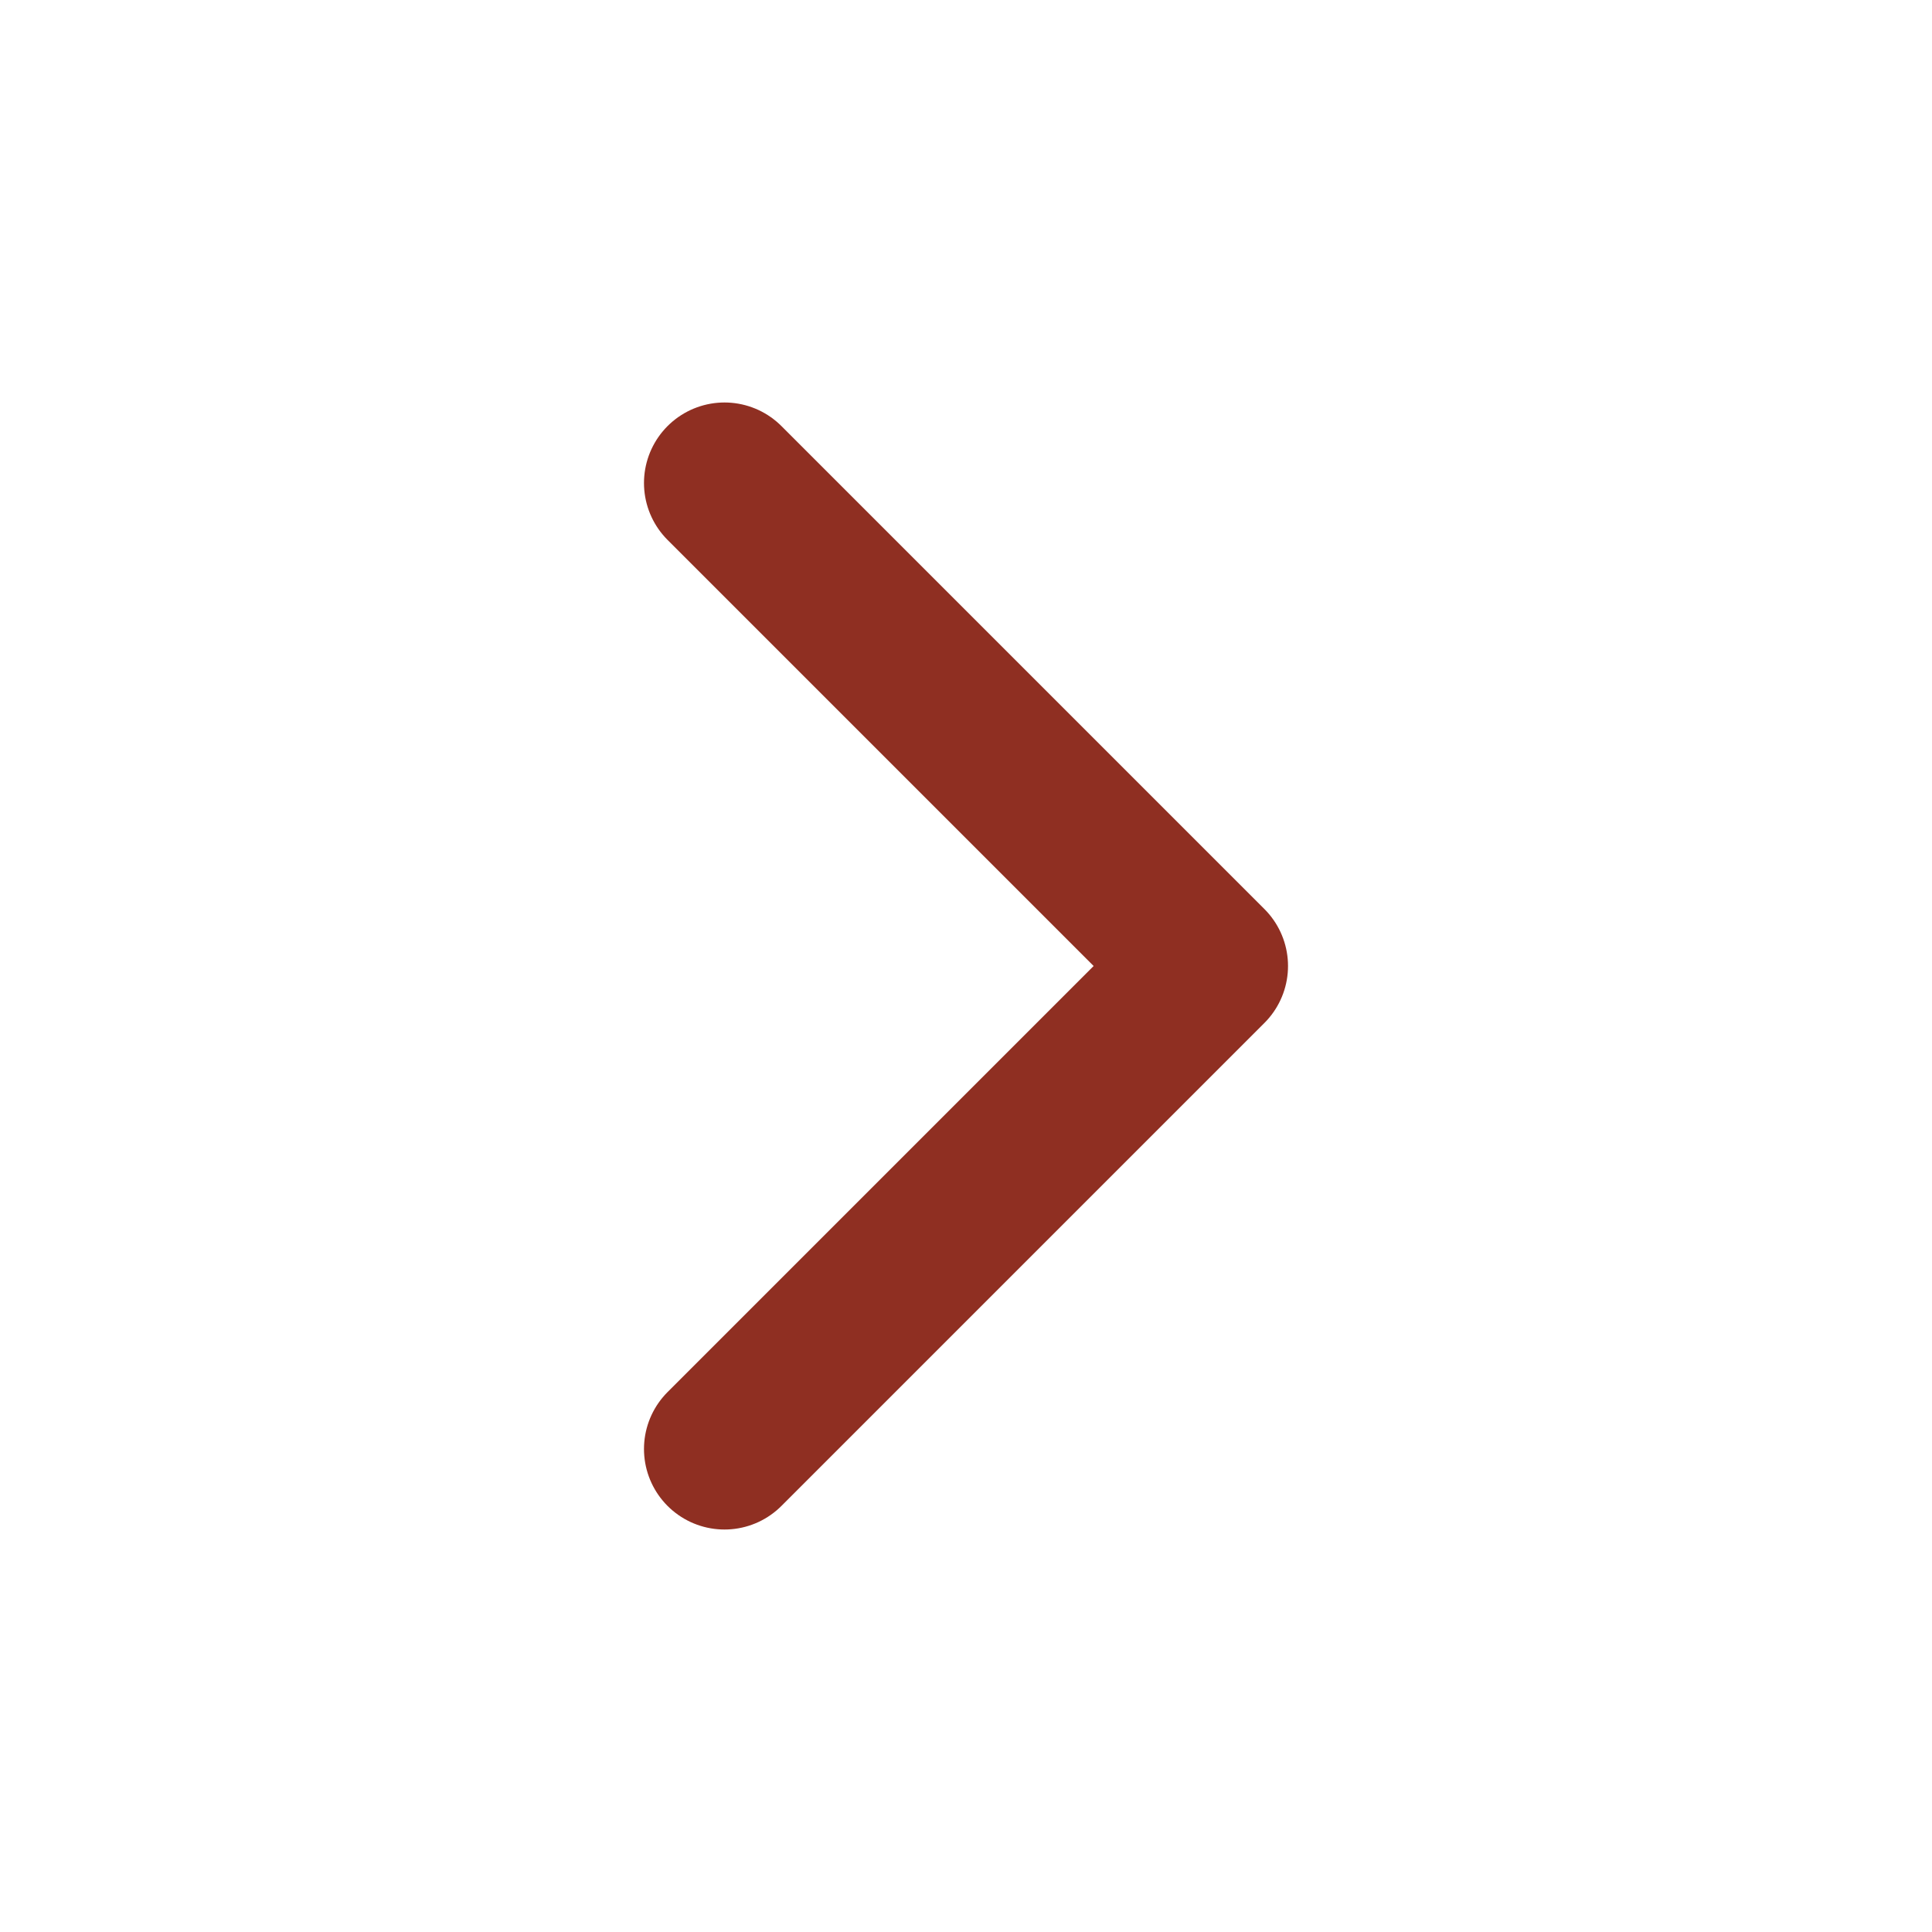
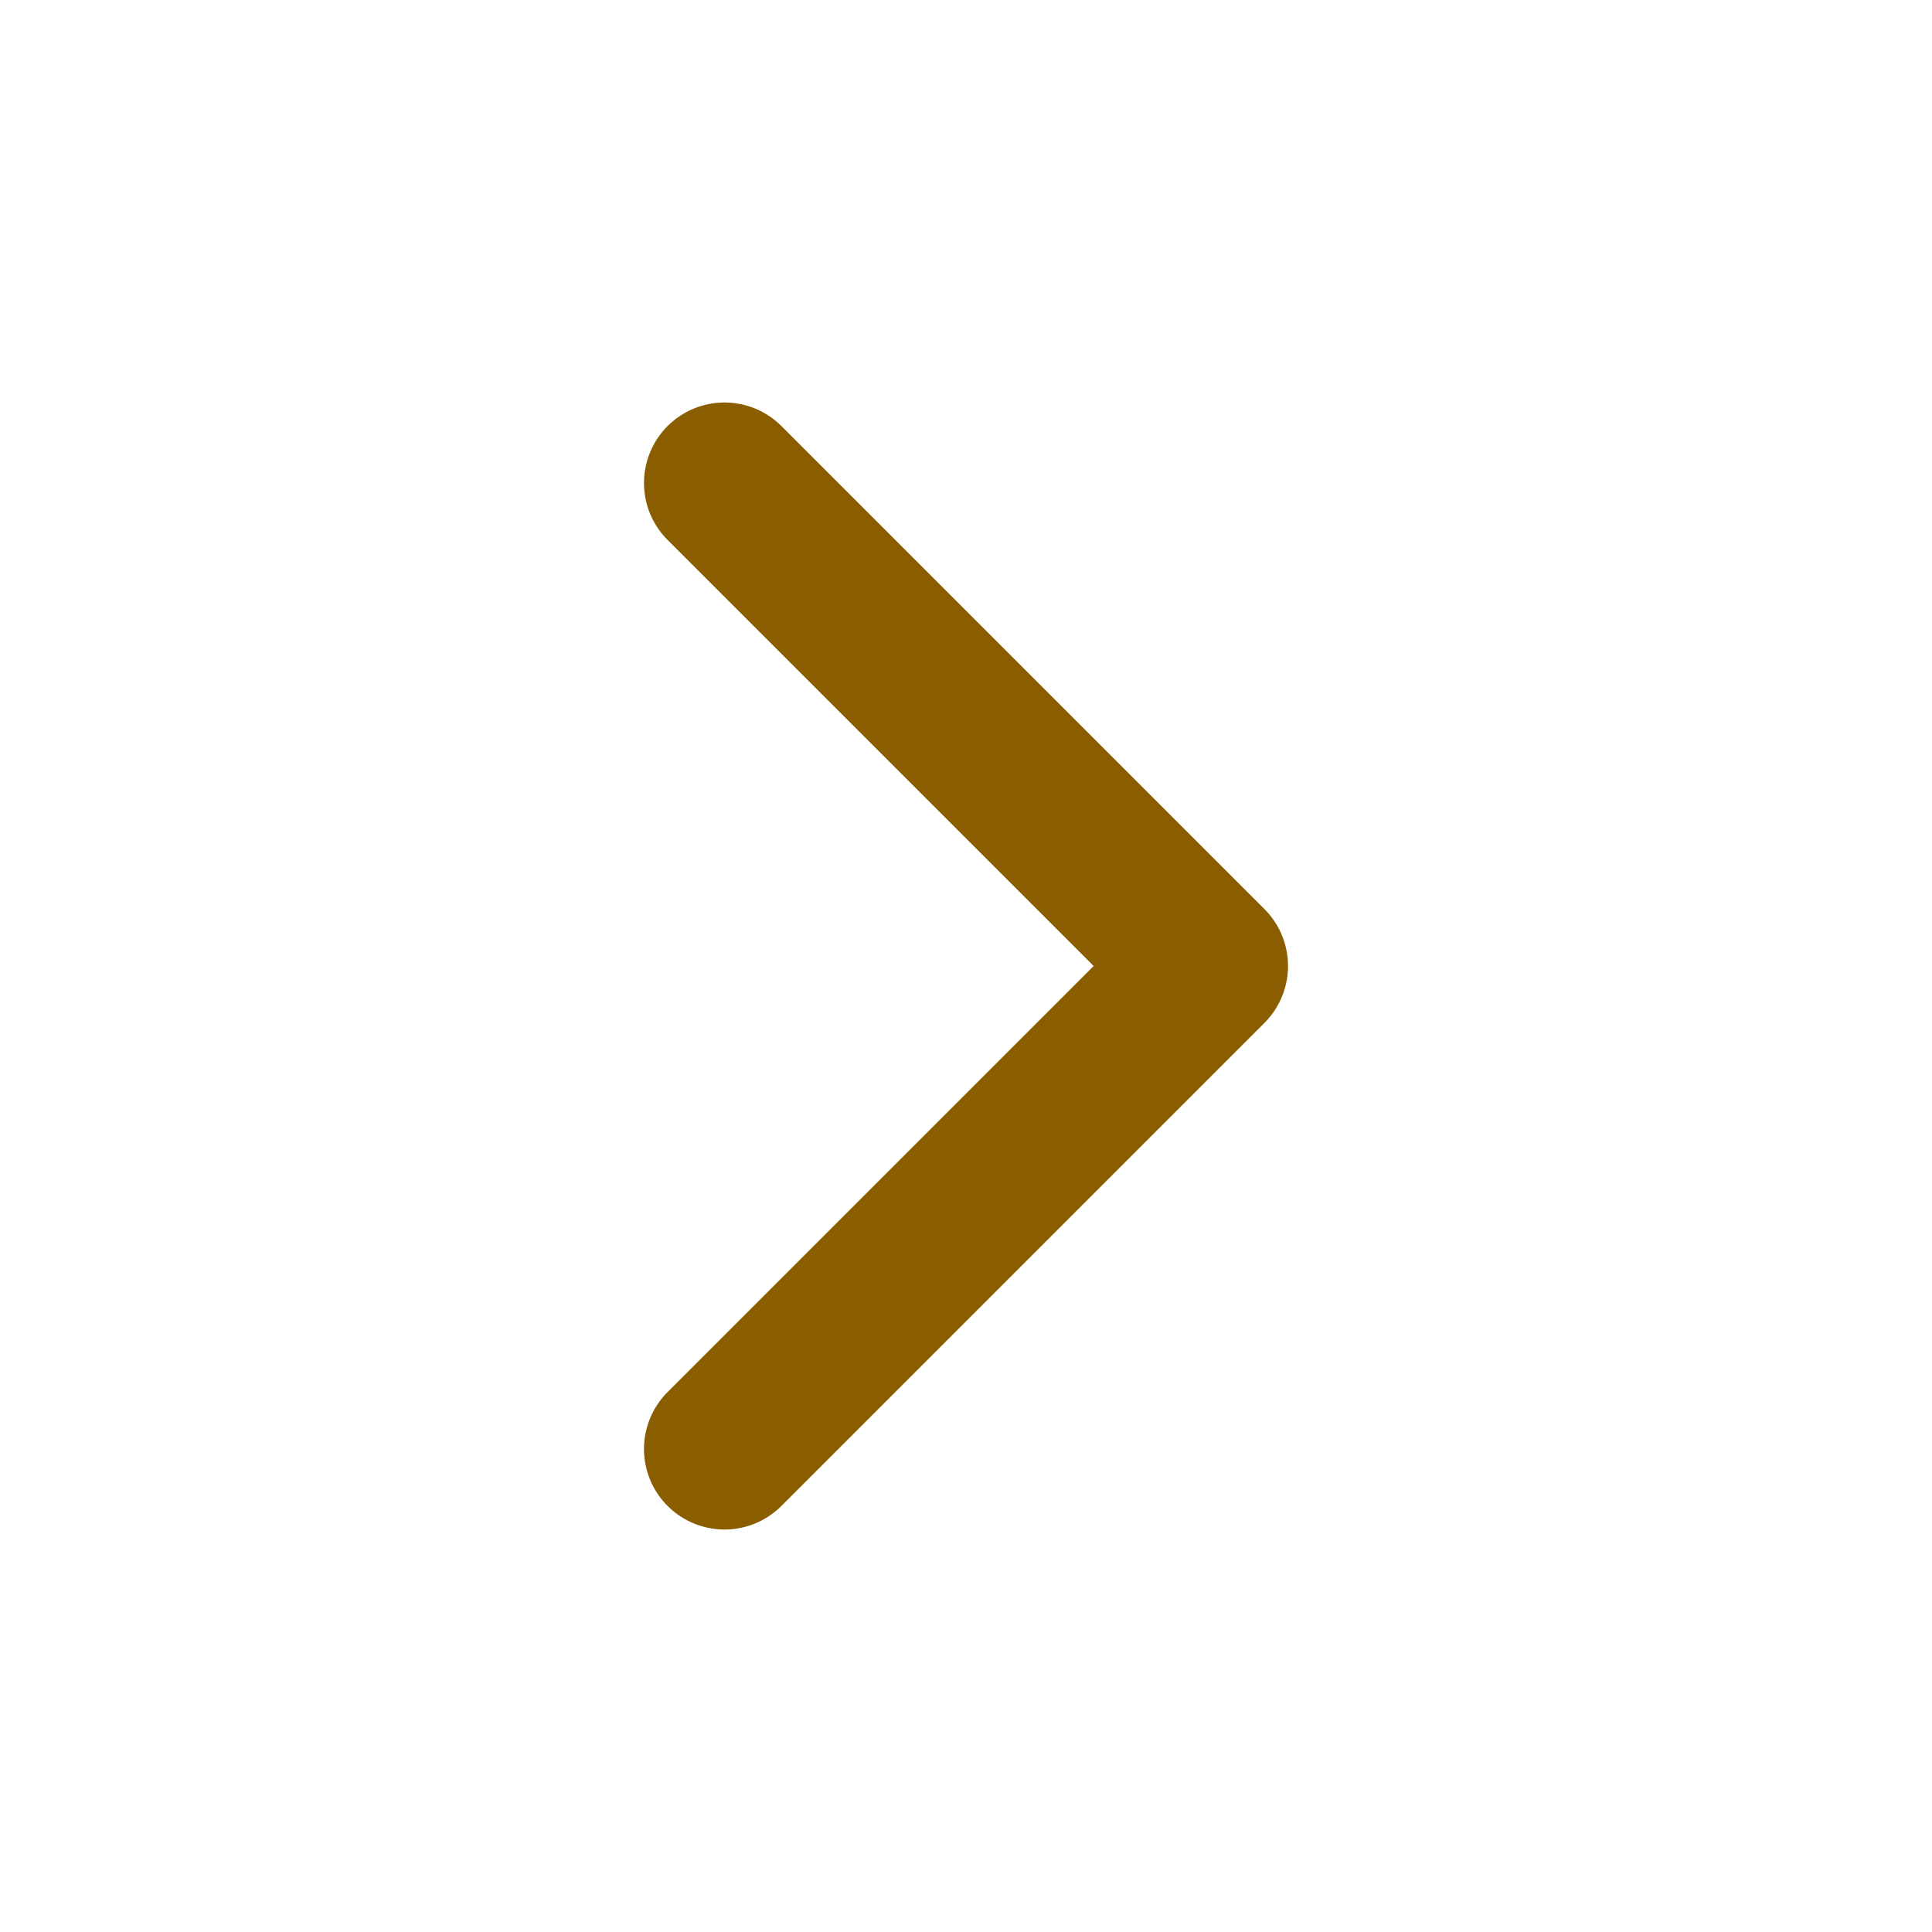
<svg xmlns="http://www.w3.org/2000/svg" preserveAspectRatio="none" overflow="visible" style="display: block;" width="20" height="20" viewBox="0 0 20 20" fill="none">
  <g id="Frame">
-     <path id="Vector" d="M7.5 5L12.5 10L7.5 15" stroke="#8F2F22" stroke-width="1.667" stroke-linecap="round" stroke-linejoin="round" />
+     <path id="Vector" d="M7.5 5L12.5 10L7.5 15" stroke="#8A5D00" stroke-width="1.667" stroke-linecap="round" stroke-linejoin="round" />
  </g>
</svg>
